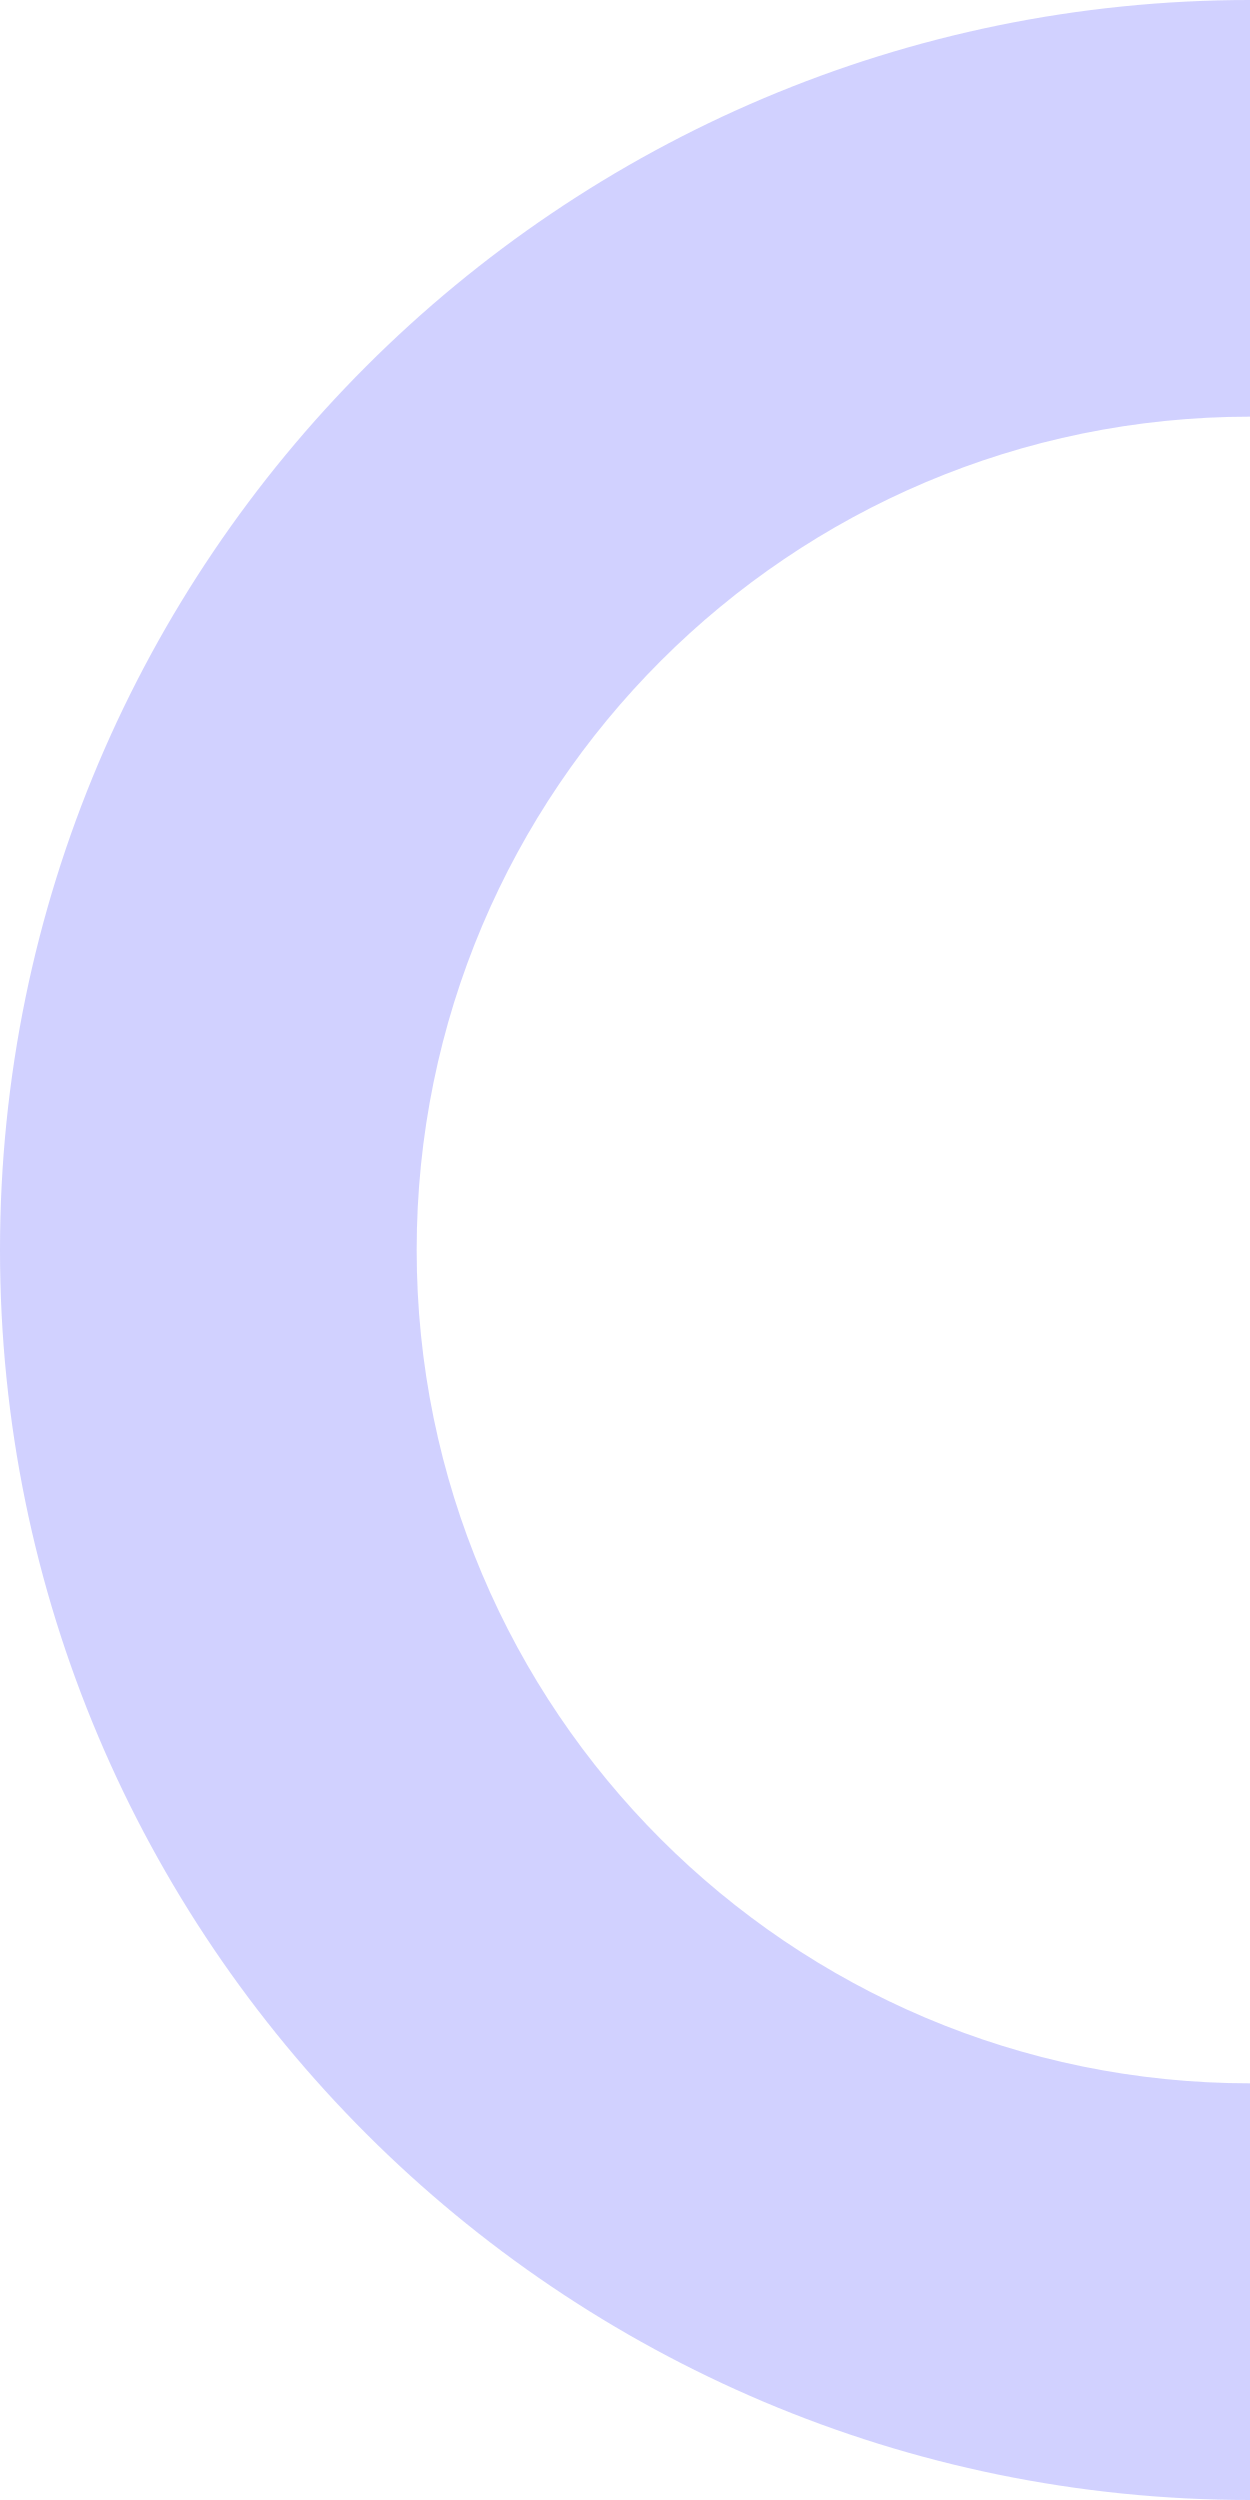
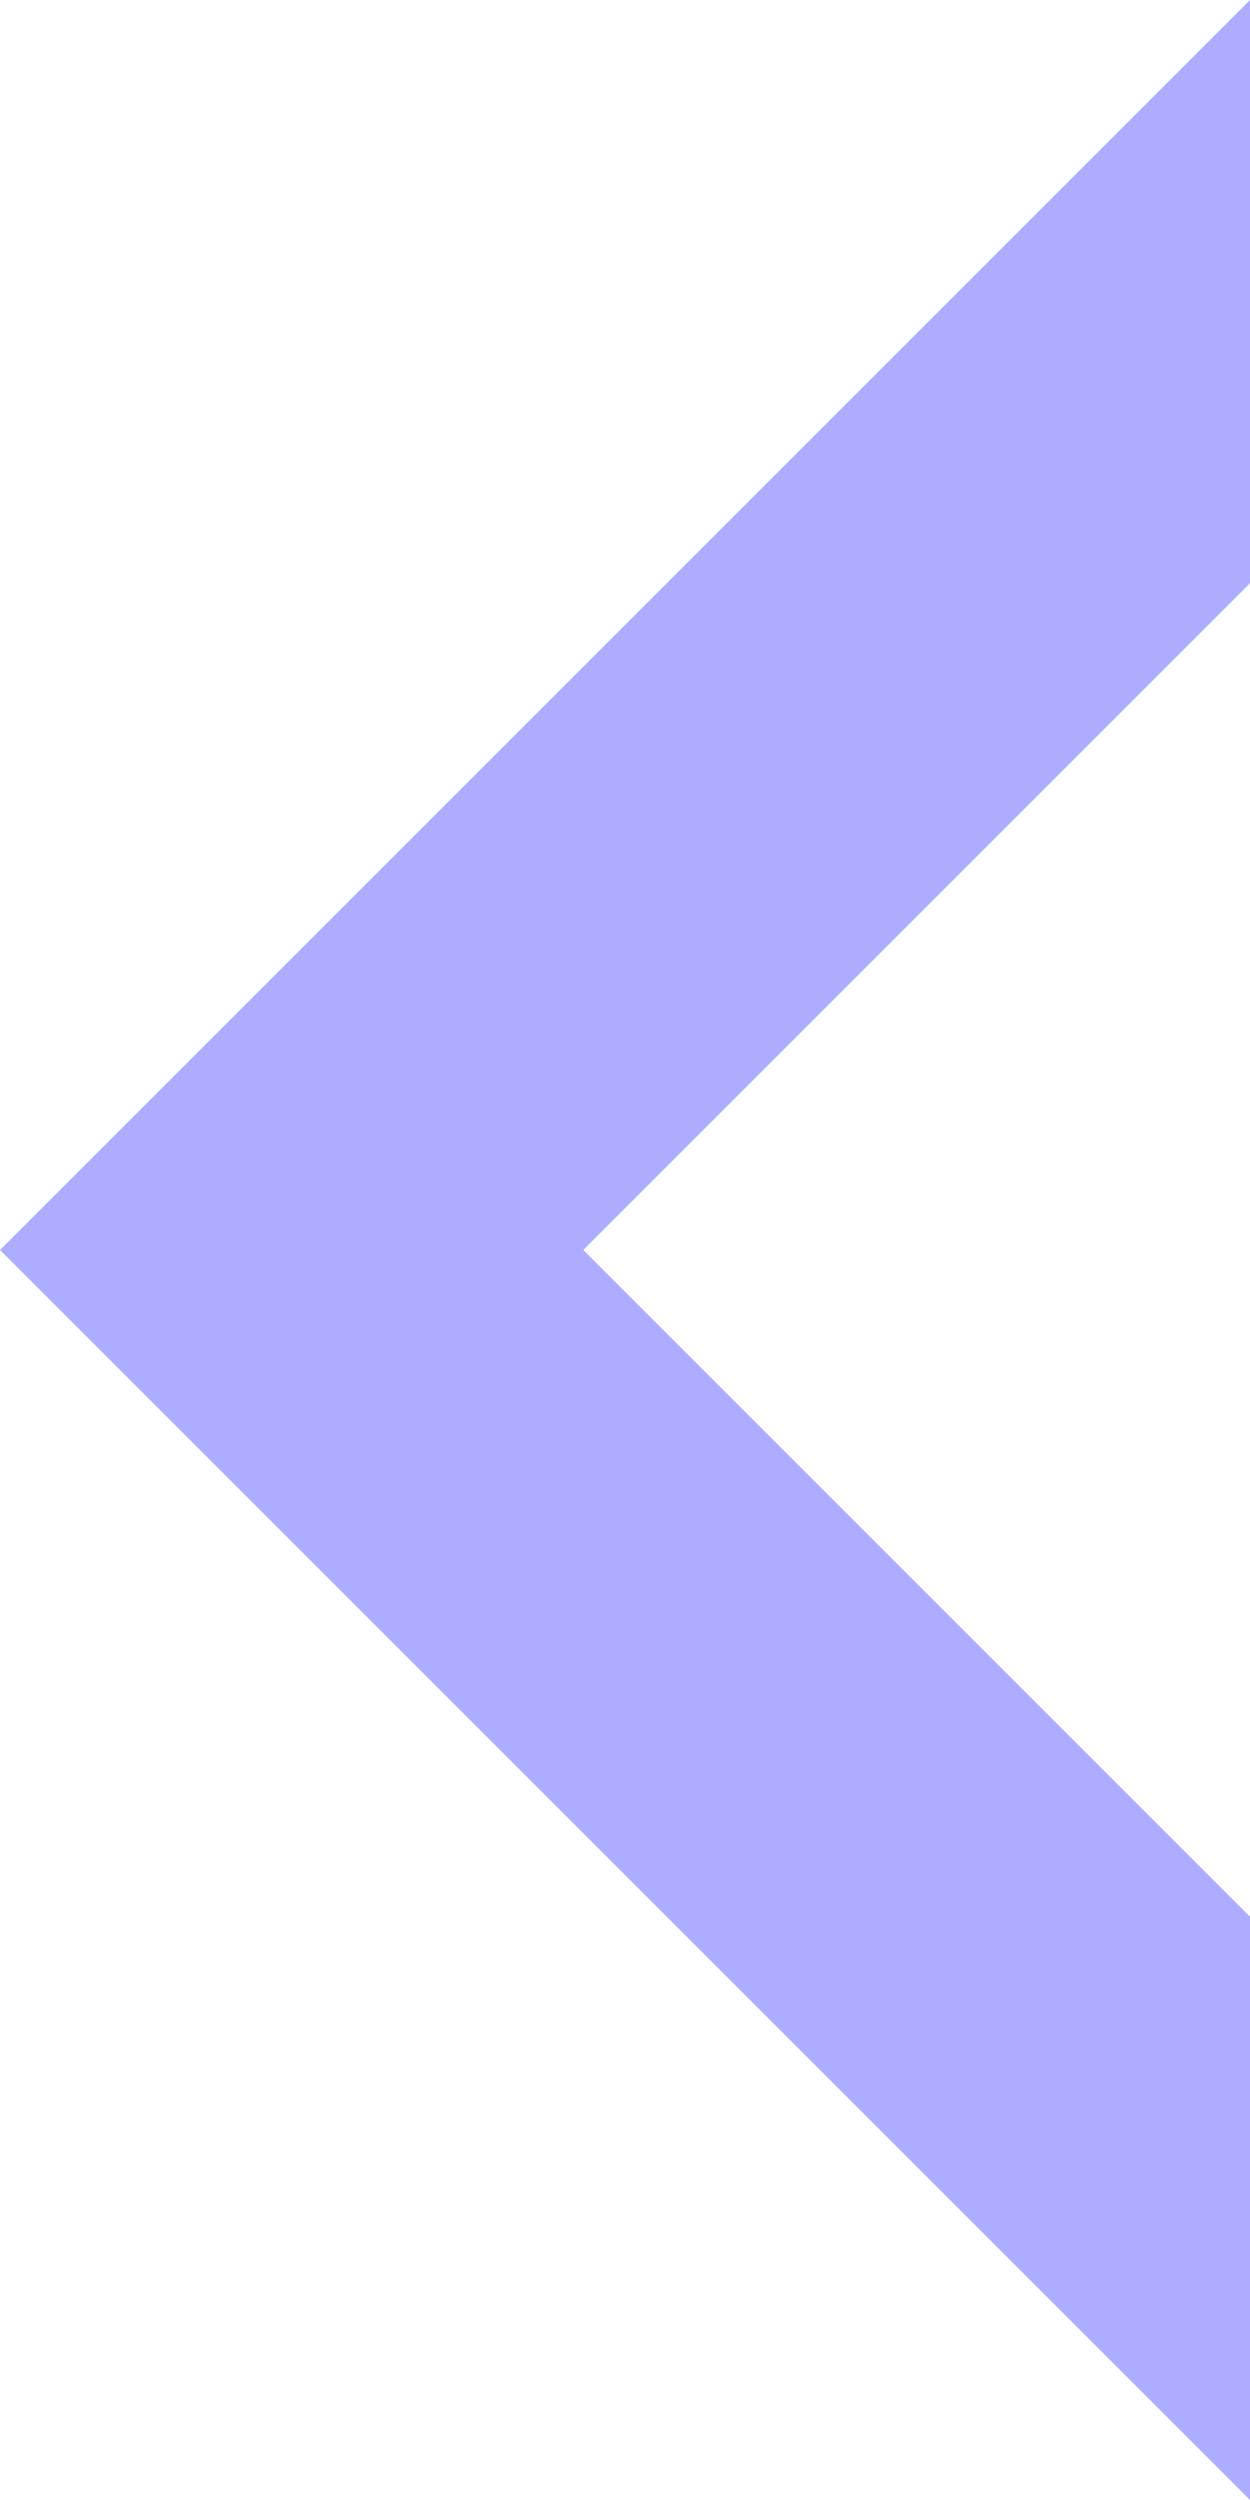
<svg xmlns="http://www.w3.org/2000/svg" version="1.1" id="Layer_1" x="0px" y="0px" viewBox="0 0 150 300" style="enable-background:new 0 0 150 300;" xml:space="preserve">
  <style type="text/css">
- 	.st0{opacity:0.5;fill:#A3A3FF;}
+ 	.st0{opacity:0.4;fill:#3333FF;}
</style>
-   <path class="st0" d="M50,150c0,55.2,44.8,100,100,100v50C67.2,300,0,232.8,0,150S67.2,0,150,0v50C94.8,50,50,94.8,50,150z" />
+   <path class="st0" d="M70,150l80,80v70L0,150L150,0v70L70,150z" />
</svg>
